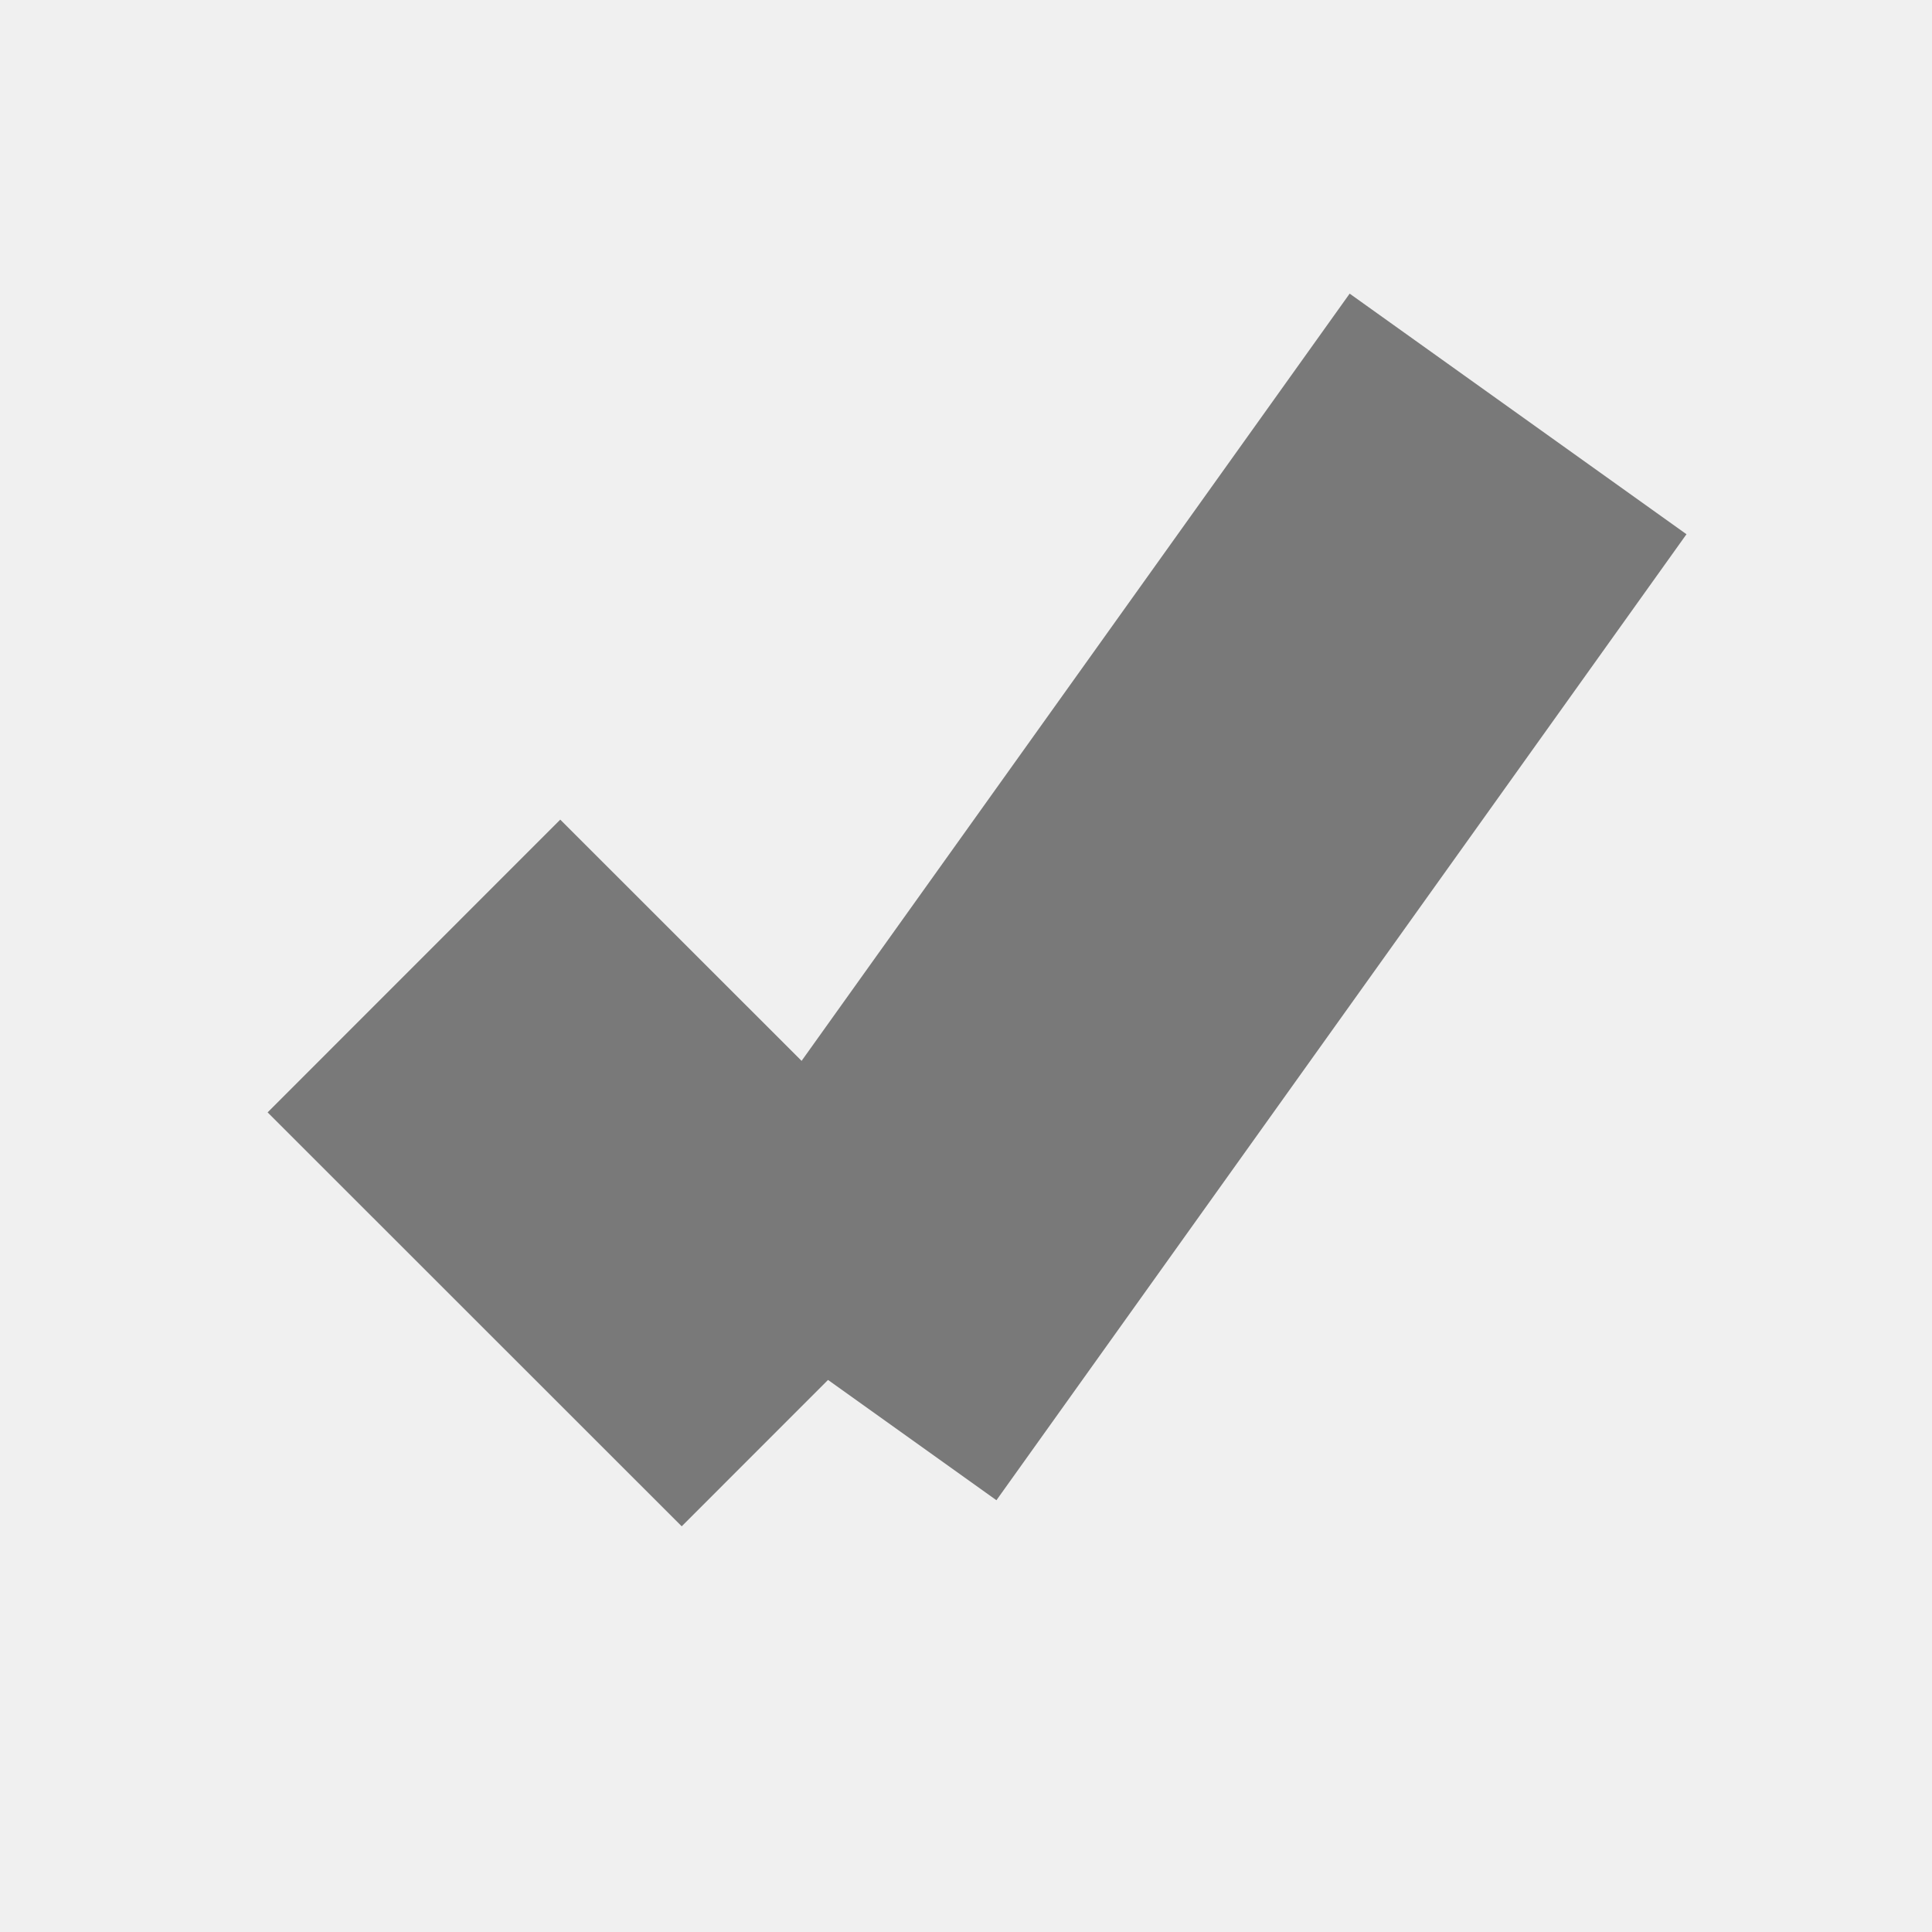
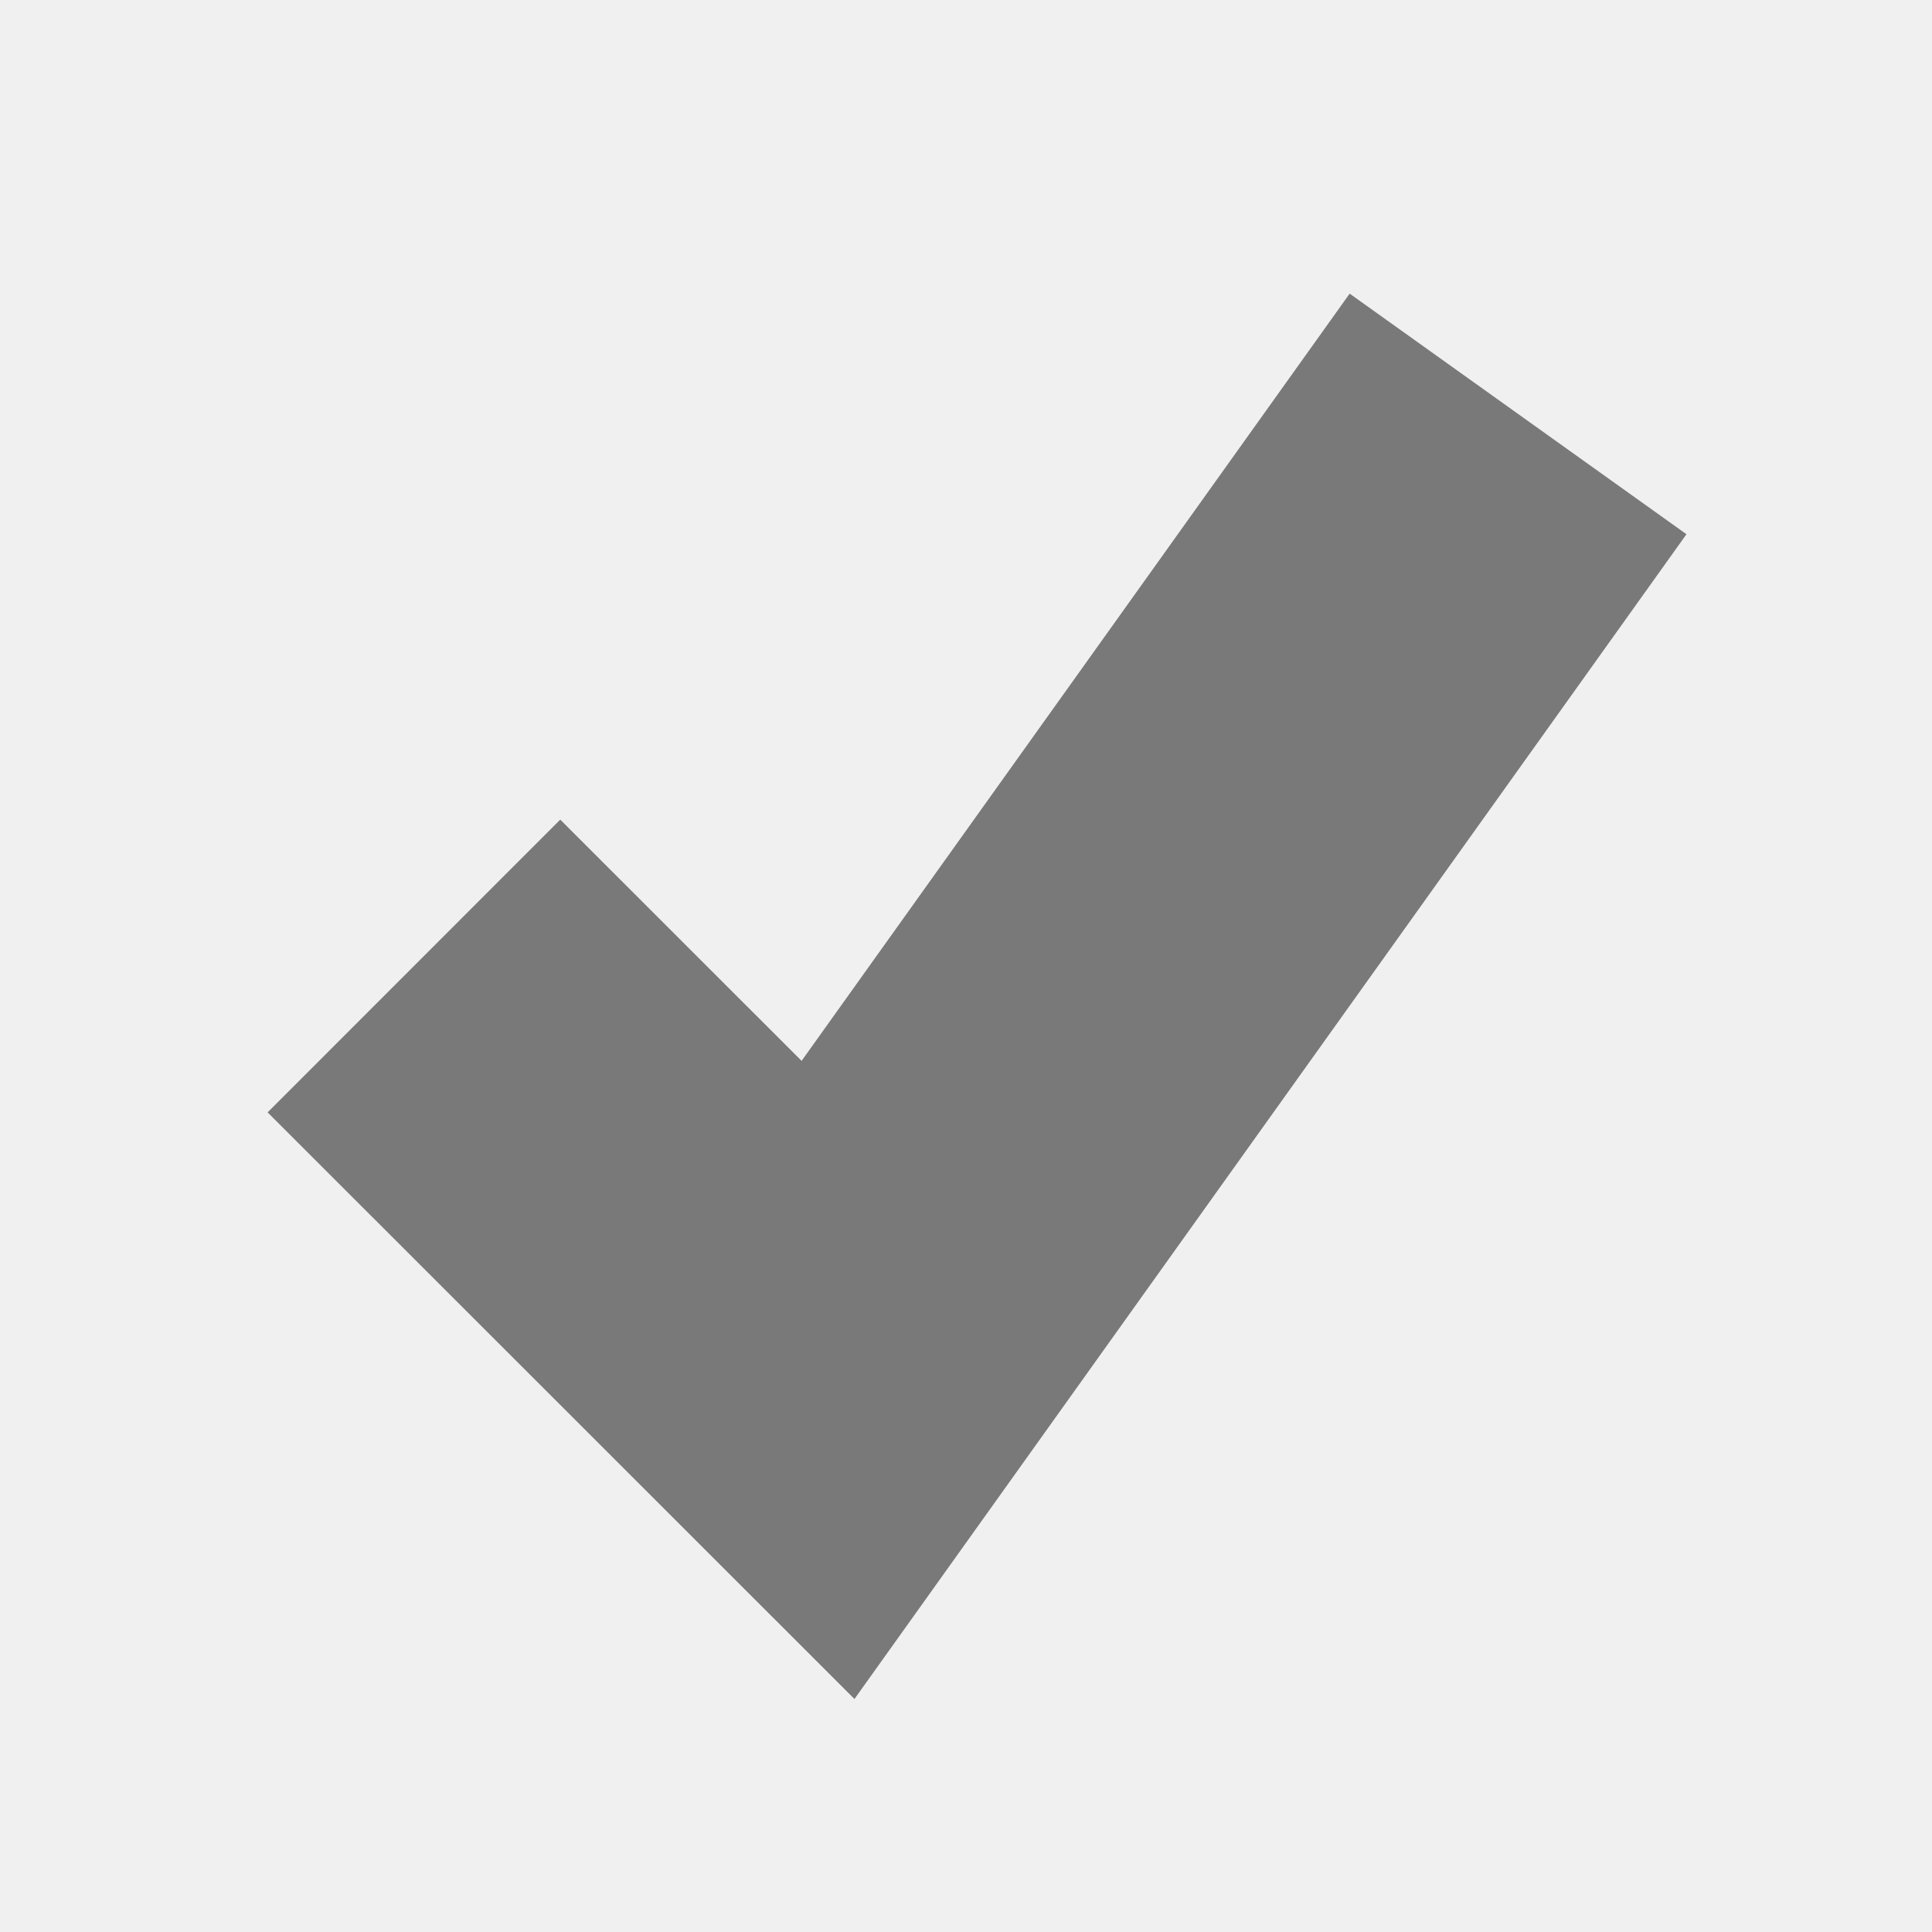
- <svg xmlns="http://www.w3.org/2000/svg" version="1.1" width="12px" height="12px" viewBox="114 597  12 12">
-   <path d="M 114 597  L 126 597  L 126 609  L 114 609  L 114 597  Z " fill-rule="nonzero" fill="#ffffff" stroke="none" fill-opacity="0" />
-   <path d="M 116.571 603  L 119.143 605.571  " stroke-width="2.571" stroke="#797979" fill="none" />
-   <path d="M 119.143 605.571  L 123.429 599.571  " stroke-width="2.571" stroke="#797979" fill="none" />
+ <svg xmlns="http://www.w3.org/2000/svg" version="1.1" width="12px" height="12px" viewBox="111 704  12 12">
+   <path d="M 111 704  L 123 704  L 123 716  L 111 716  L 111 704  Z " fill-rule="nonzero" fill="#ffffff" stroke="none" fill-opacity="0" />
+   <path d="M 113.571 710  L 116.143 712.571  L 120.429 706.571  " stroke-width="2.571" stroke="#797979" fill="none" />
</svg>
